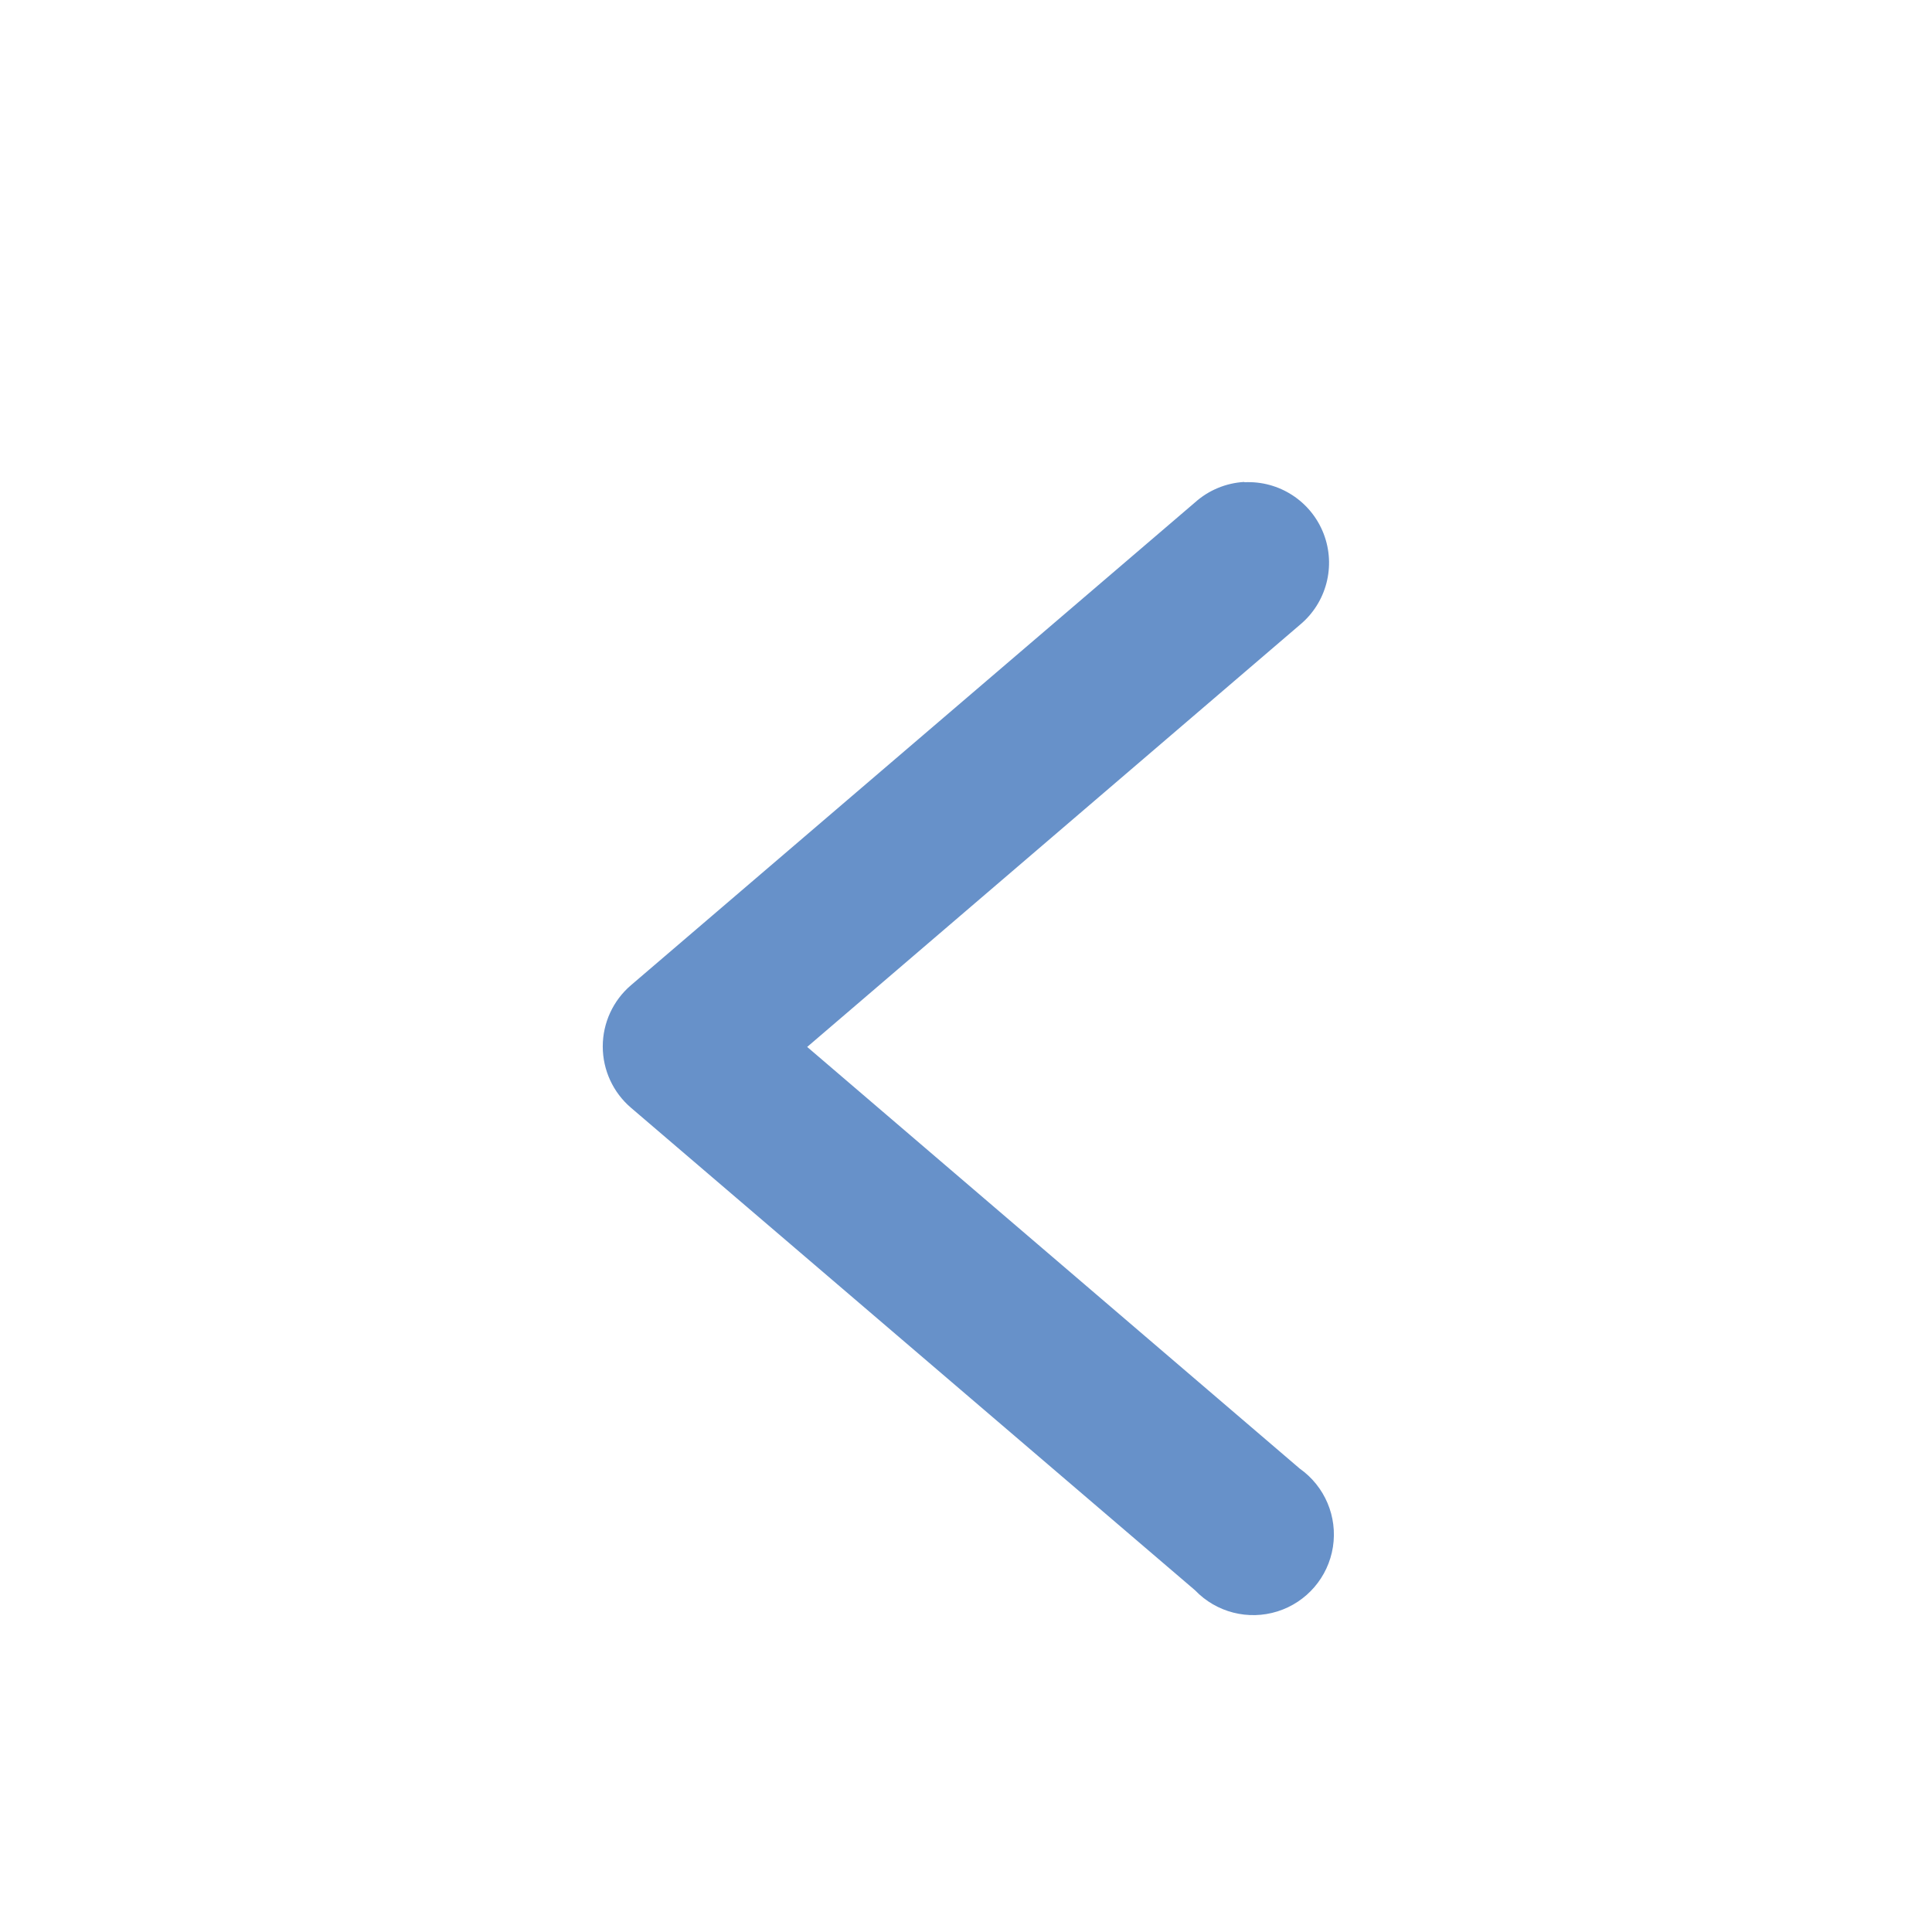
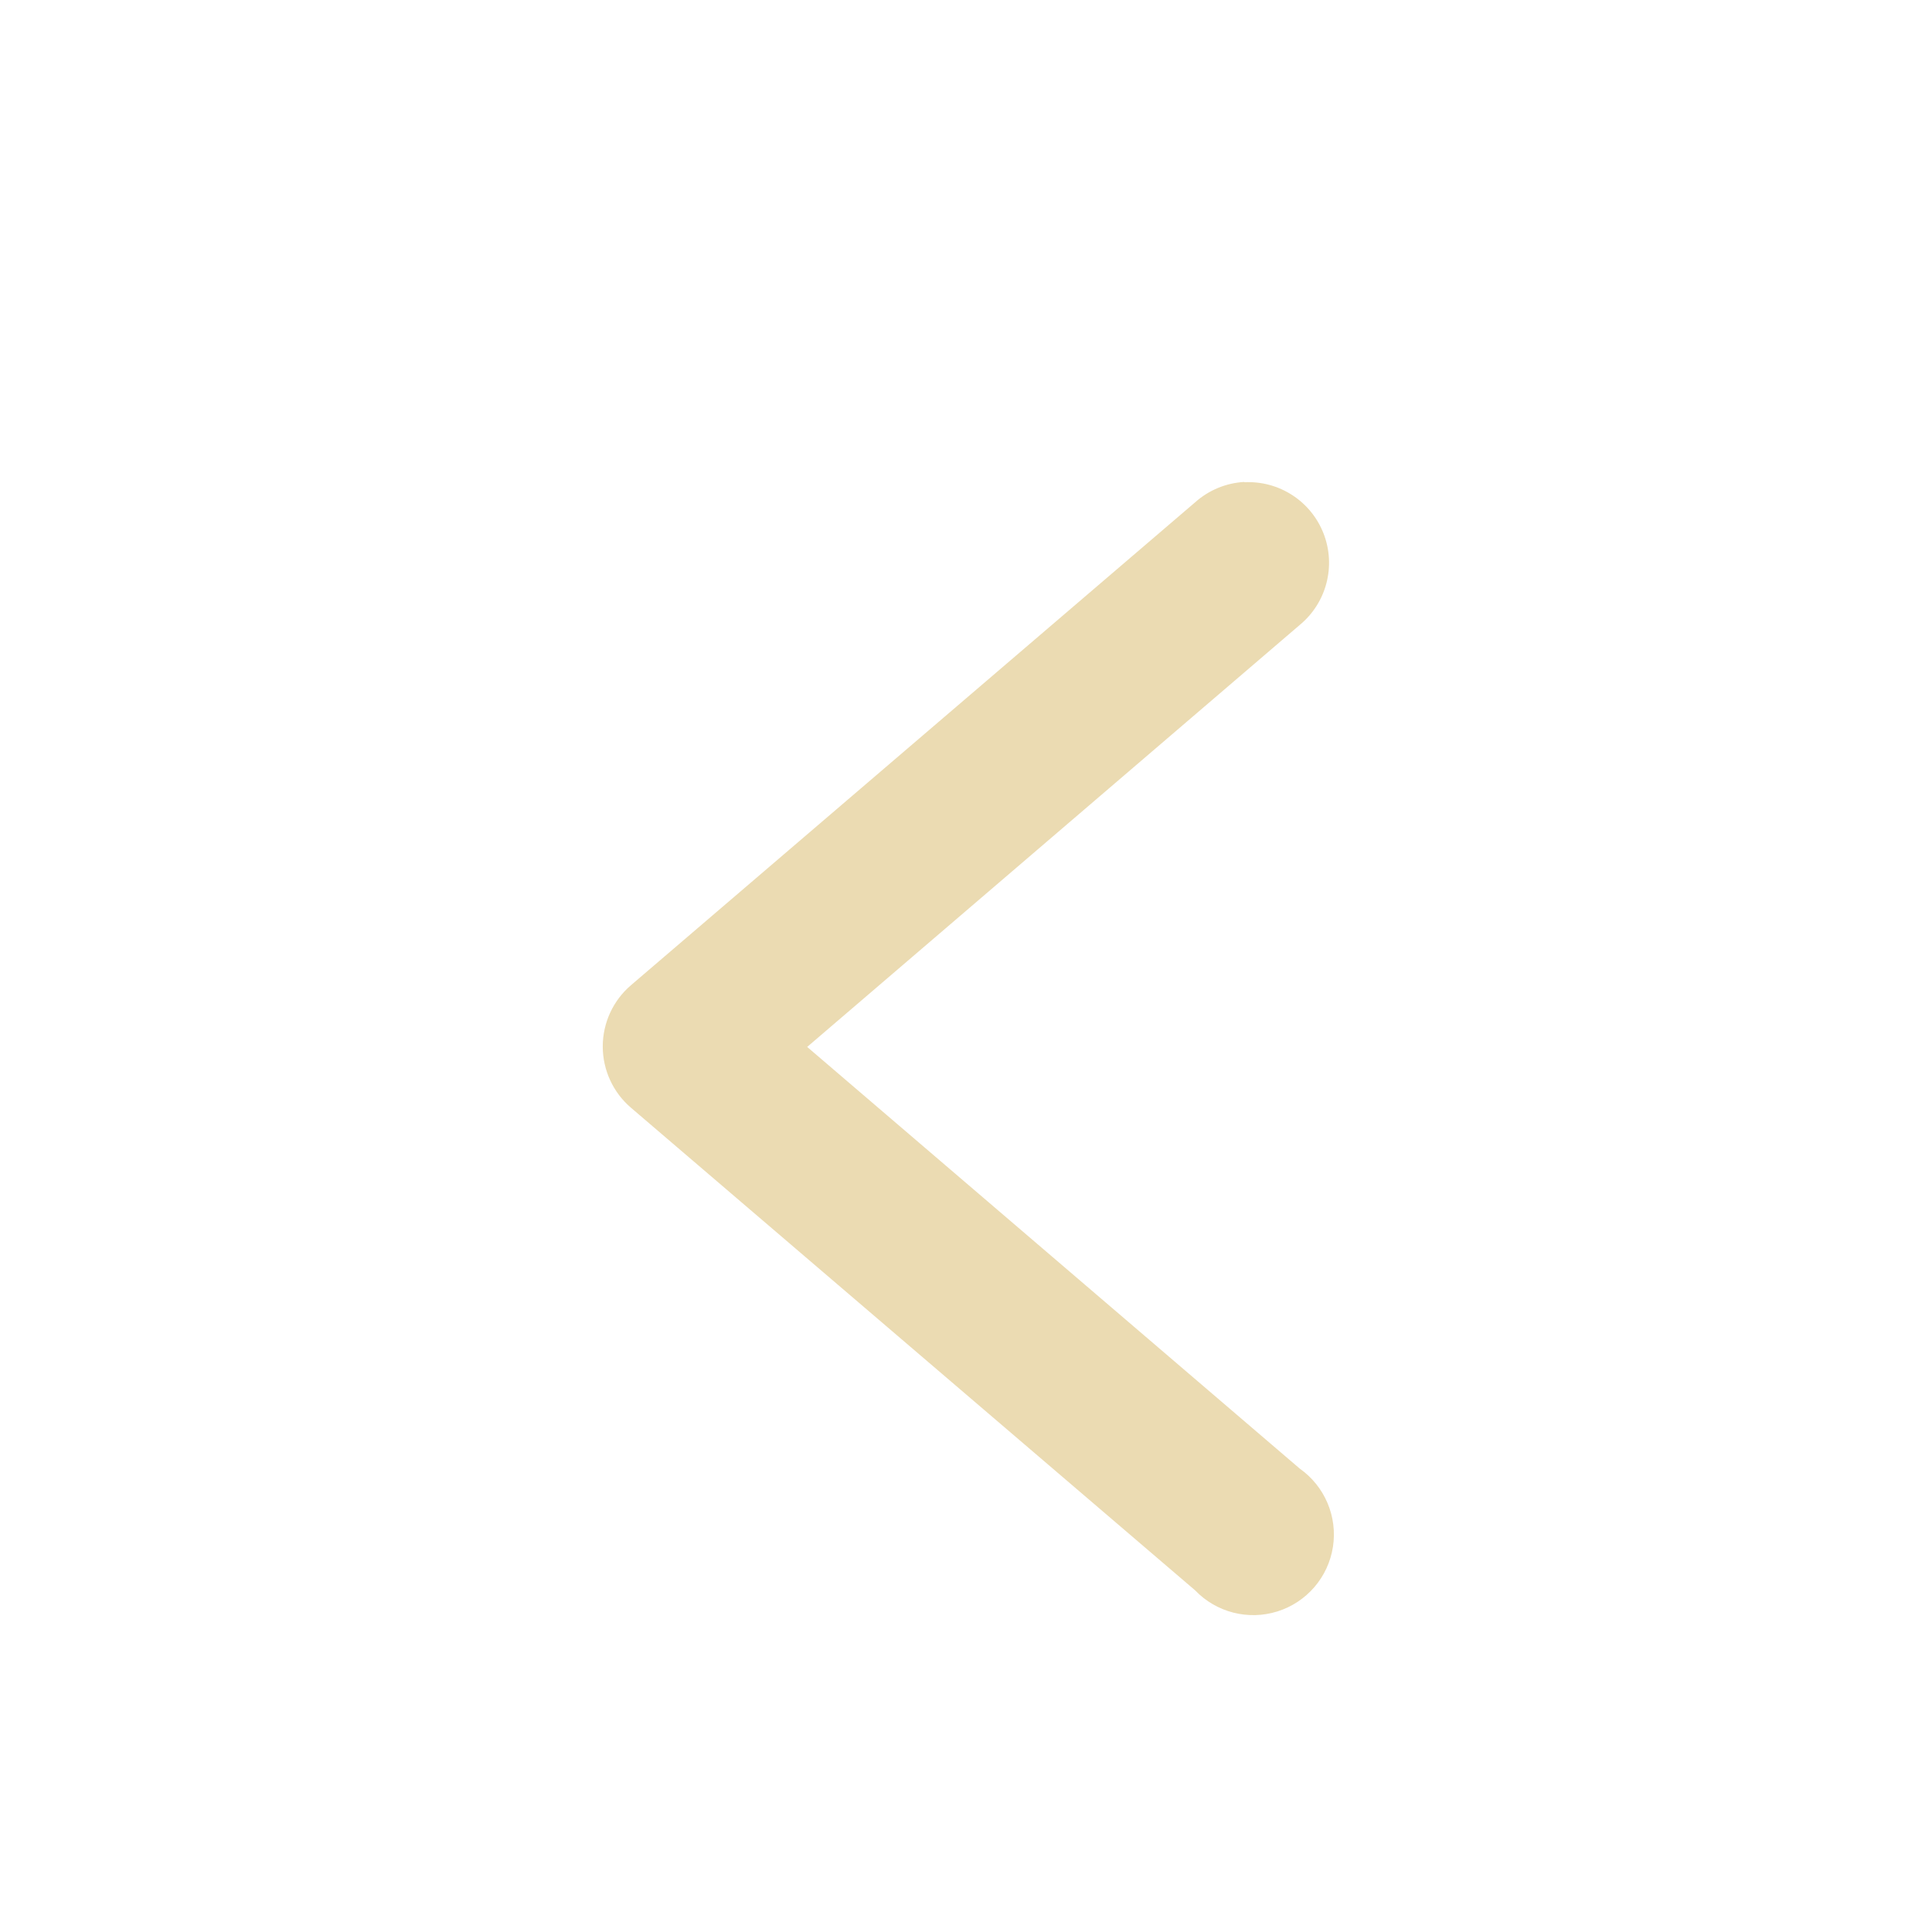
<svg xmlns="http://www.w3.org/2000/svg" version="1.1" width="512" height="512" x="0" y="0" viewBox="0 0 6.35 6.35" style="enable-background:new 0 0 512 512" xml:space="preserve" class="">
  <g>
    <g id="layer1" transform="translate(0 -290.65)">
-       <path id="path9509" d="m4.09 292.234a.265.265 0 0 0 -.162.067l-1.854 1.587a.265.265 0 0 0 0 .403l1.854 1.586a.265.265 0 1 0 .344-.4l-1.619-1.386 1.619-1.387a.265.265 0 0 0 -.182-.469z" font-variant-ligatures="normal" font-variant-position="normal" font-variant-caps="normal" font-variant-numeric="normal" font-variant-alternates="normal" font-feature-settings="normal" text-indent="0" text-align="start" text-decoration-line="none" text-decoration-style="solid" text-decoration-color="rgb(0,0,0)" text-transform="none" text-orientation="mixed" white-space="normal" shape-padding="0" isolation="auto" mix-blend-mode="normal" solid-color="rgb(0,0,0)" solid-opacity="1" vector-effect="none" fill="#6791C9" data-original="#000000" class="" />
+       <path id="path9509" d="m4.09 292.234a.265.265 0 0 0 -.162.067l-1.854 1.587a.265.265 0 0 0 0 .403l1.854 1.586a.265.265 0 1 0 .344-.4l-1.619-1.386 1.619-1.387a.265.265 0 0 0 -.182-.469z" font-variant-ligatures="normal" font-variant-position="normal" font-variant-caps="normal" font-variant-numeric="normal" font-variant-alternates="normal" font-feature-settings="normal" text-indent="0" text-align="start" text-decoration-line="none" text-decoration-style="solid" text-decoration-color="rgb(0,0,0)" text-transform="none" text-orientation="mixed" white-space="normal" shape-padding="0" isolation="auto" mix-blend-mode="normal" solid-color="rgb(0,0,0)" solid-opacity="1" vector-effect="none" fill="#EBDBB2" data-original="#000000" class="" />
    </g>
  </g>
</svg>
